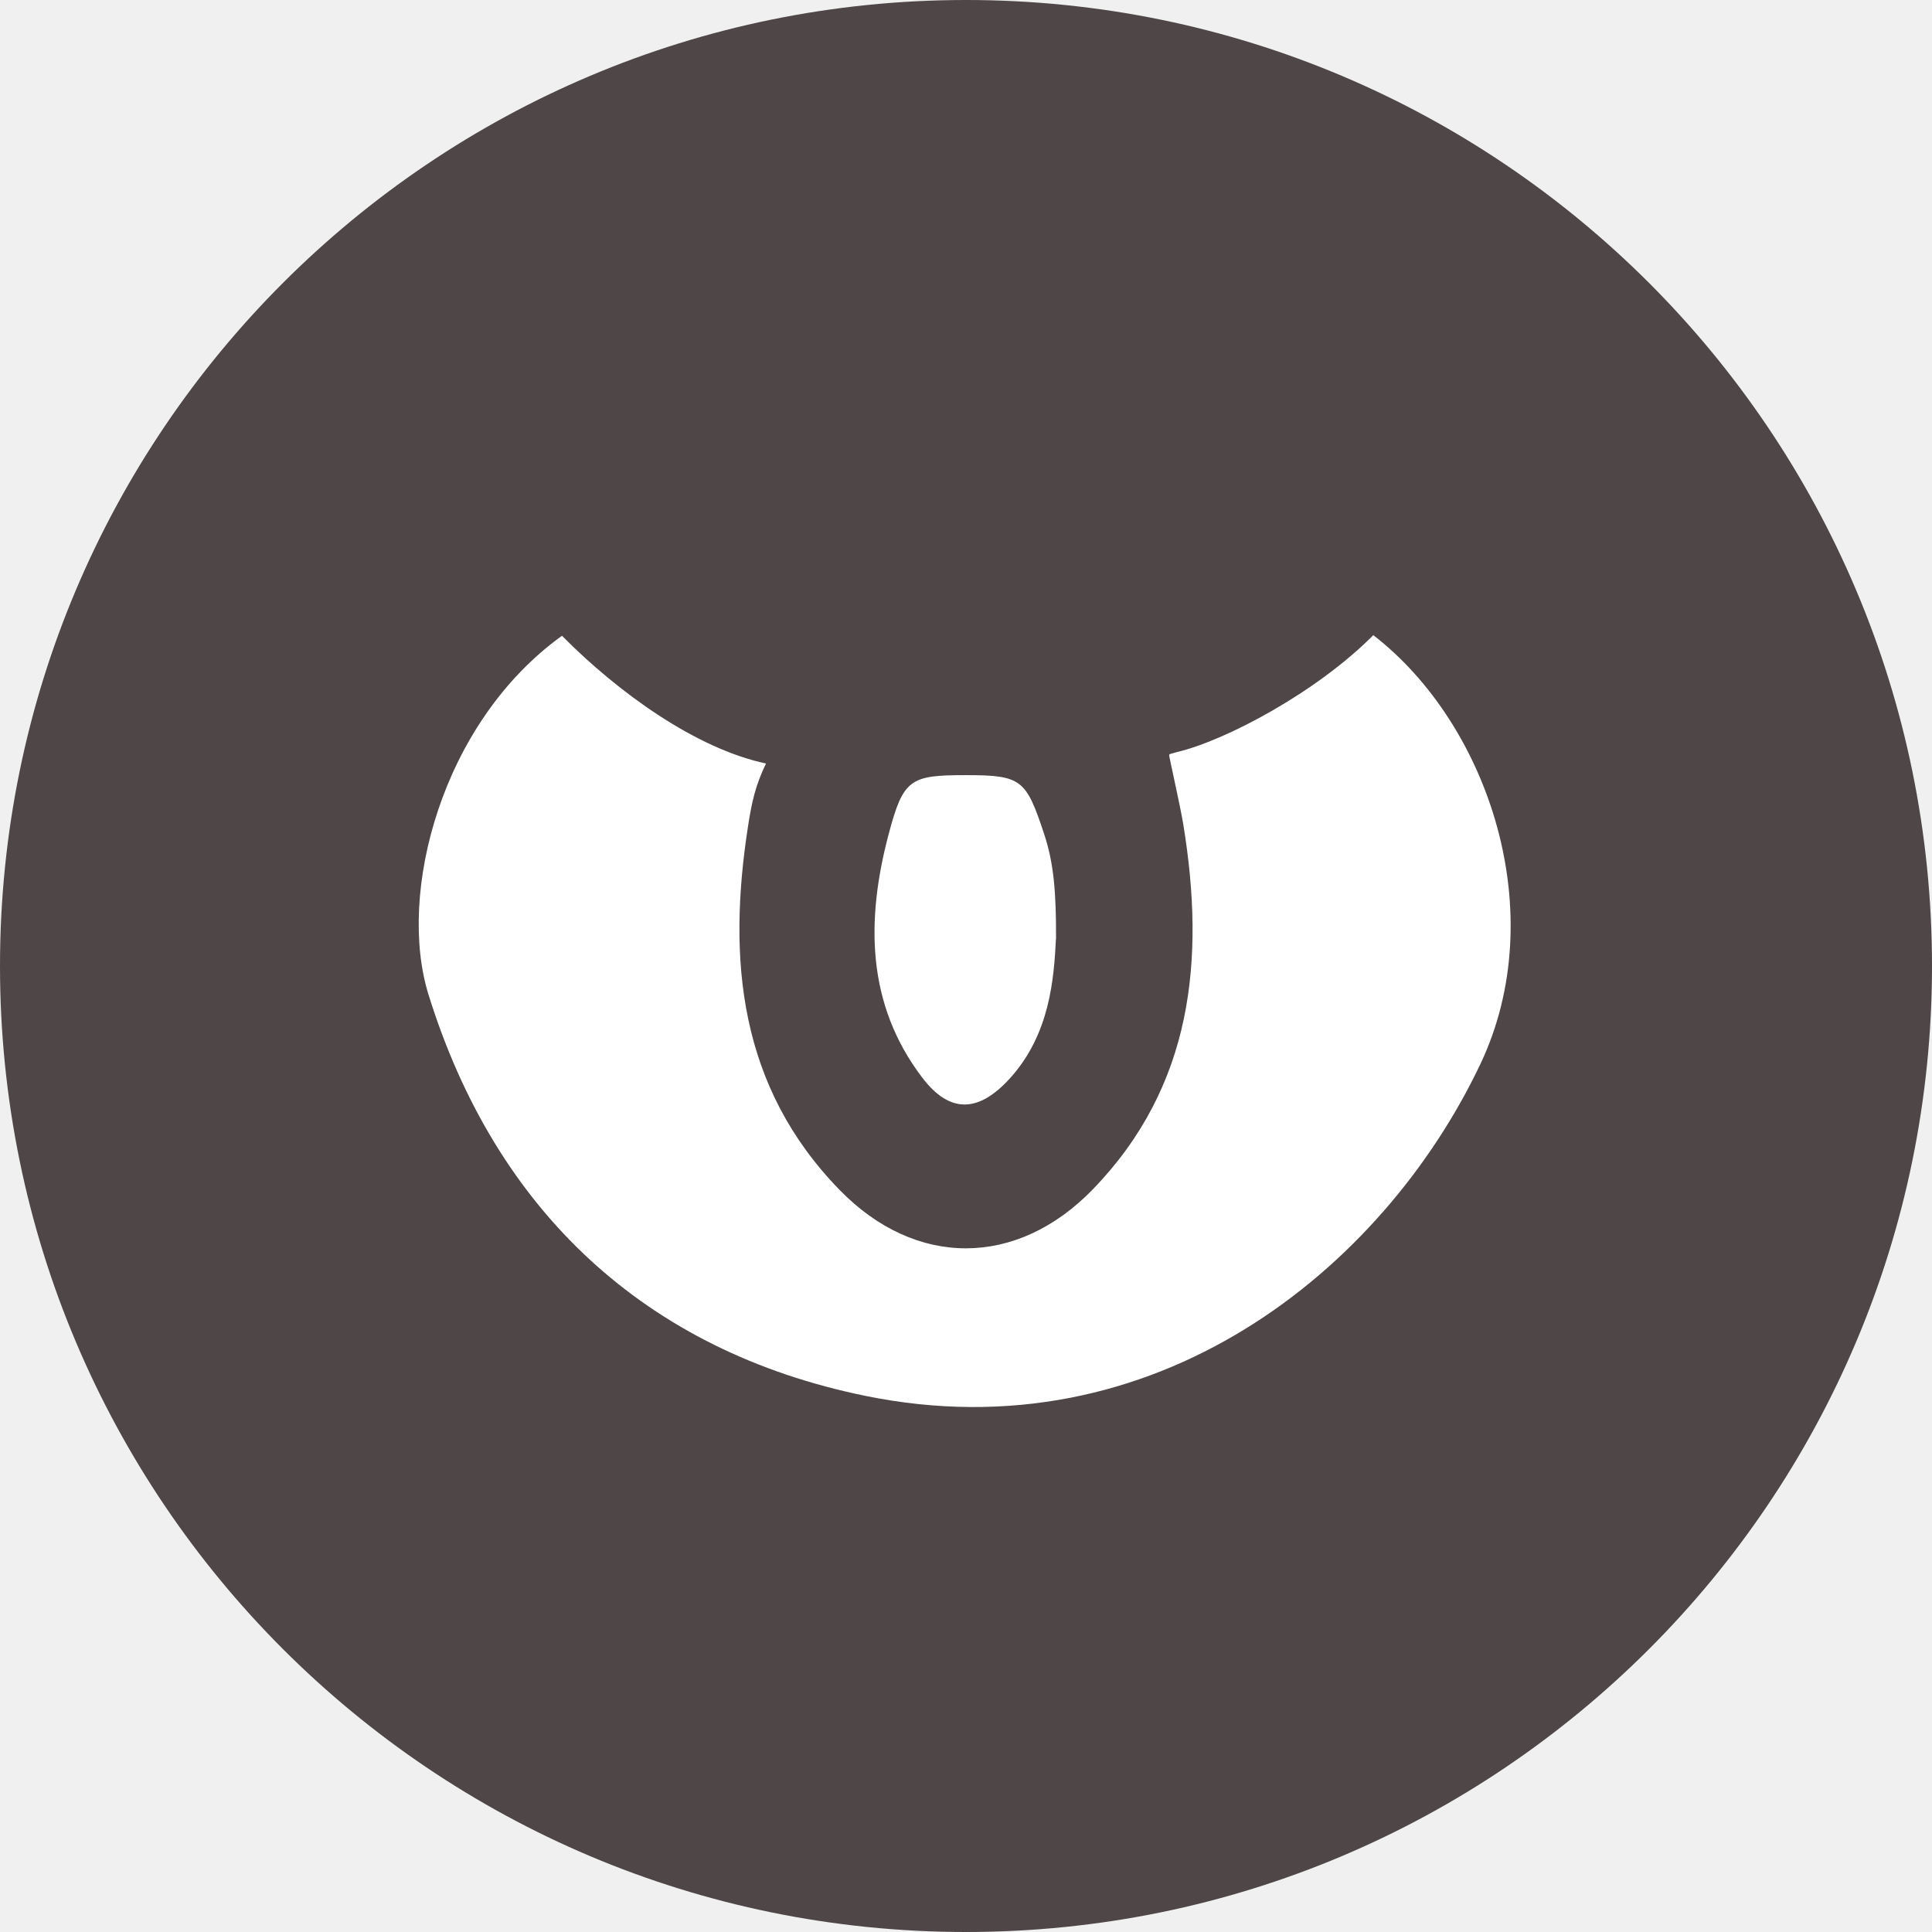
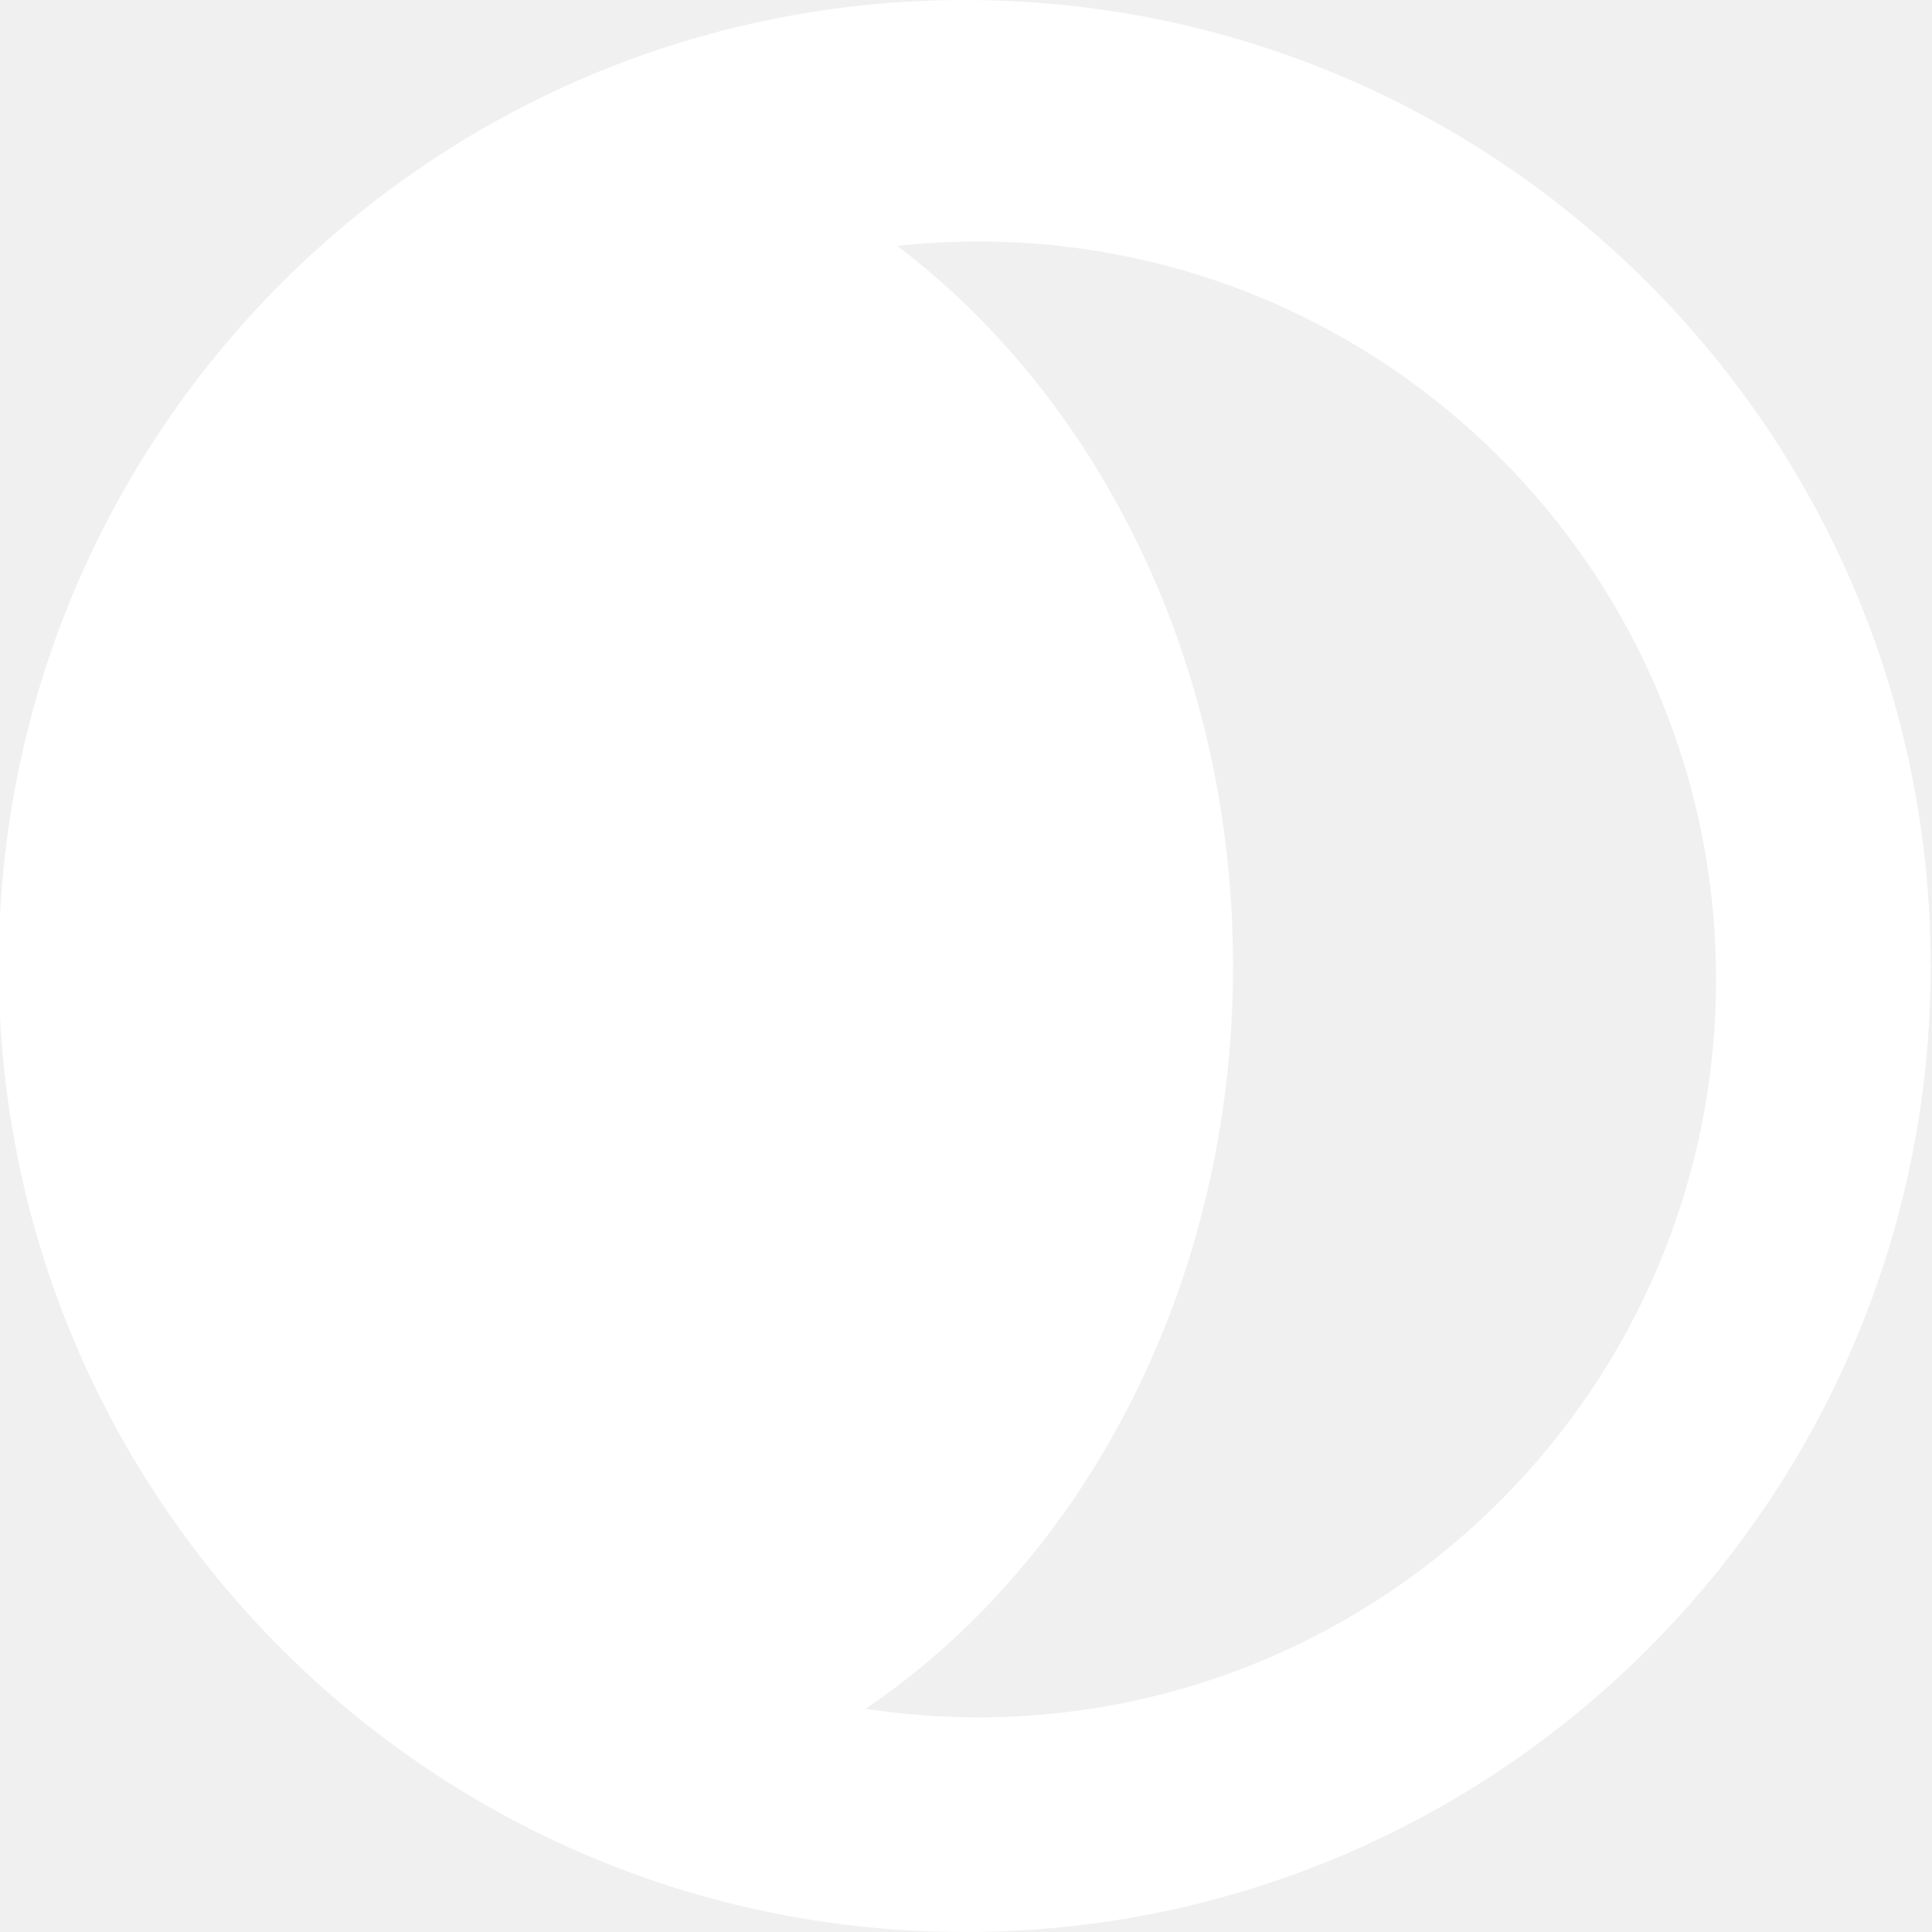
- <svg xmlns="http://www.w3.org/2000/svg" id="Layer_1" data-name="Layer 1" viewBox="0 0 256 256">
-   <defs>
-     <style>
-       .cls-1 {
-         fill: #fff;
-       }
- 
-       .cls-2 {
-         fill: #4f4747;
-       }
-     </style>
-   </defs>
-   <circle class="cls-2" cx="128" cy="128" r="128" />
-   <path class="cls-1" d="M74.46,84.24c7.49,7.56,17.75,14.95,27.04,16.93-1.38,2.84-1.88,5.07-2.37,8.23-2.78,17.82-1.19,34.63,12.15,48.3,10.06,10.31,23.45,10.28,33.51-.09,13.29-13.71,14.91-30.51,12.01-48.33-.43-2.62-1.93-9.15-1.88-9.24,.1-.18,0-.08,1-.38,6.48-1.51,18.62-7.99,26.05-15.5,15.36,11.88,23.65,36.91,14.18,56.85-12.94,27.24-43.16,51.76-81.43,43.96-29.15-5.94-49.04-24.49-57.95-53.21-4.14-13.33,1.67-35.98,17.7-47.52Z" />
-   <path class="cls-1" d="M139.92,124.38c-.27,5.3-.79,12.61-6.05,18.45-4.12,4.57-7.96,4.83-11.66-.03-7.43-9.75-7.46-20.89-4.48-32.19,1.96-7.42,2.86-7.9,10.26-7.9,7.41,0,7.97,.58,10.38,7.85,1.28,3.88,1.58,7.78,1.56,13.83Z" />
+ <svg xmlns="http://www.w3.org/2000/svg" width="512" height="512" viewBox="0 0 512 512" fill="none">
+   <path fill-rule="evenodd" clip-rule="evenodd" d="M229.379 452.85C239.106 454.339 249.068 455.111 259.212 455.111C367.214 455.111 454.767 367.558 454.767 259.556C454.767 151.553 367.214 64 259.212 64C251.966 64 244.811 64.394 237.77 65.162C291.345 105.751 326.767 176.062 326.767 256C326.767 340.04 287.616 413.44 229.379 452.85ZM255.656 512C397.041 512 511.656 397.385 511.656 256C511.656 114.615 397.041 0 255.656 0C114.271 0 -0.344 114.615 -0.344 256C-0.344 397.385 114.271 512 255.656 512Z" fill="white" />
</svg>
